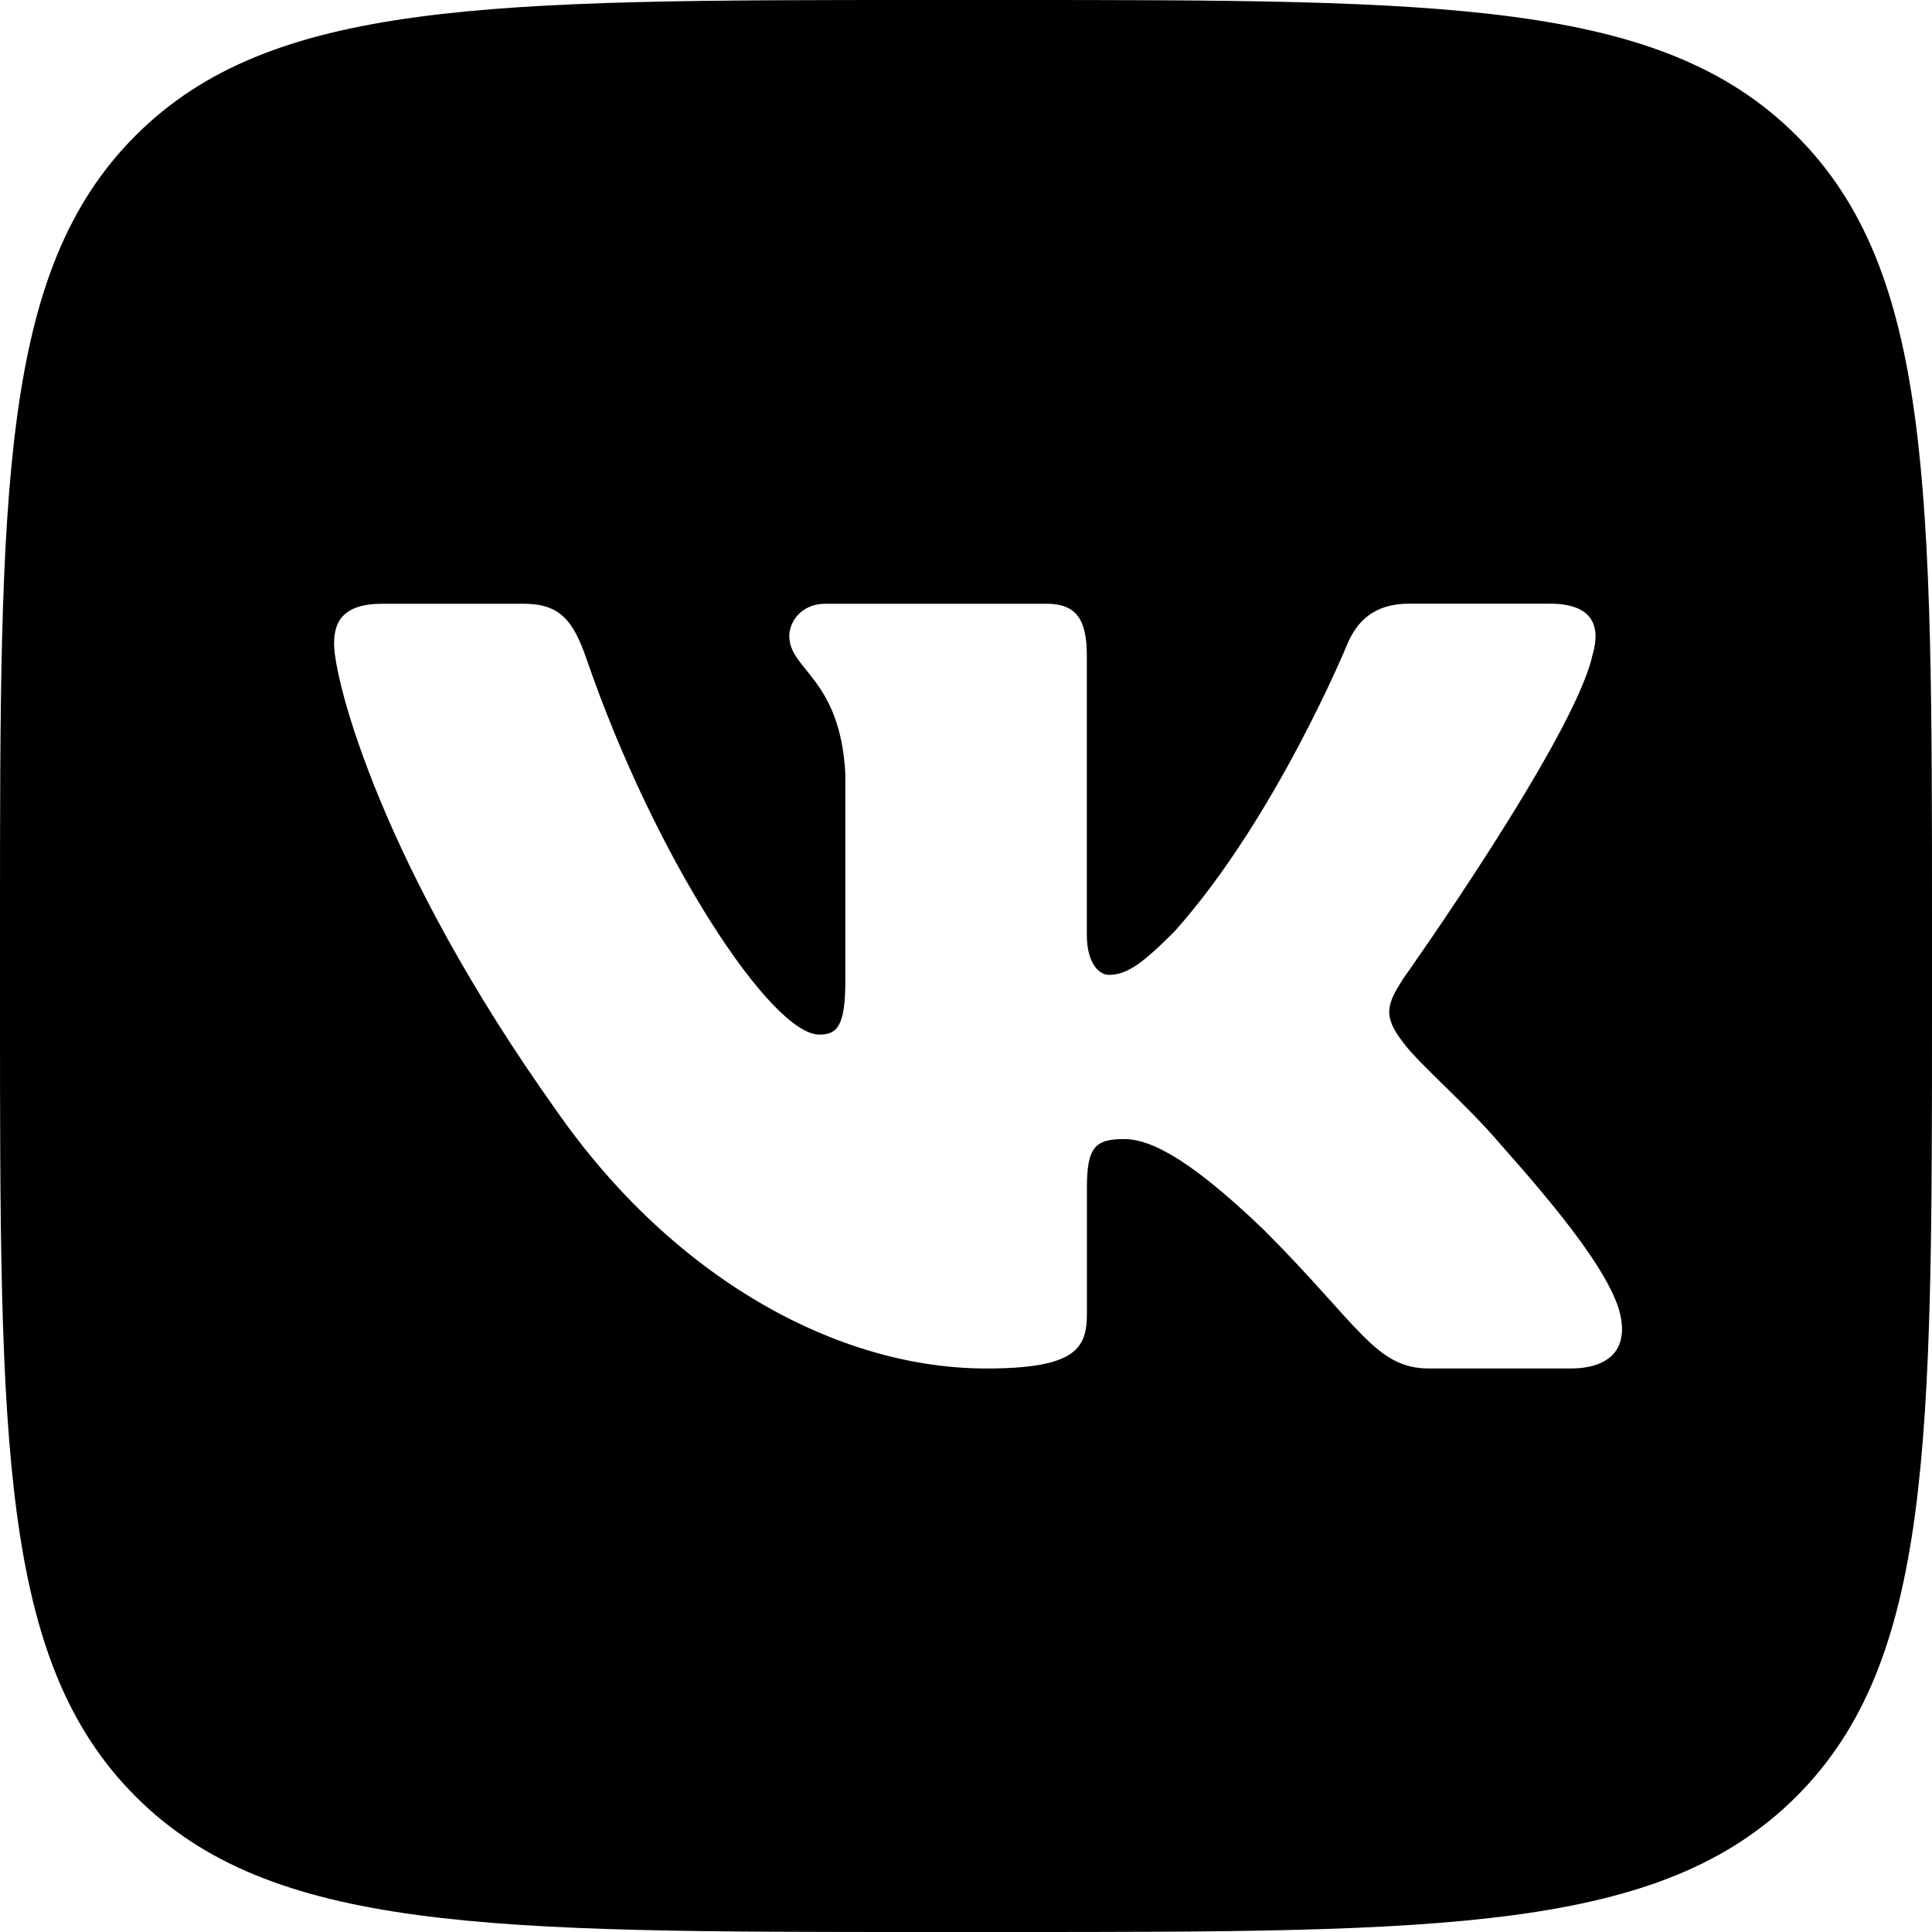
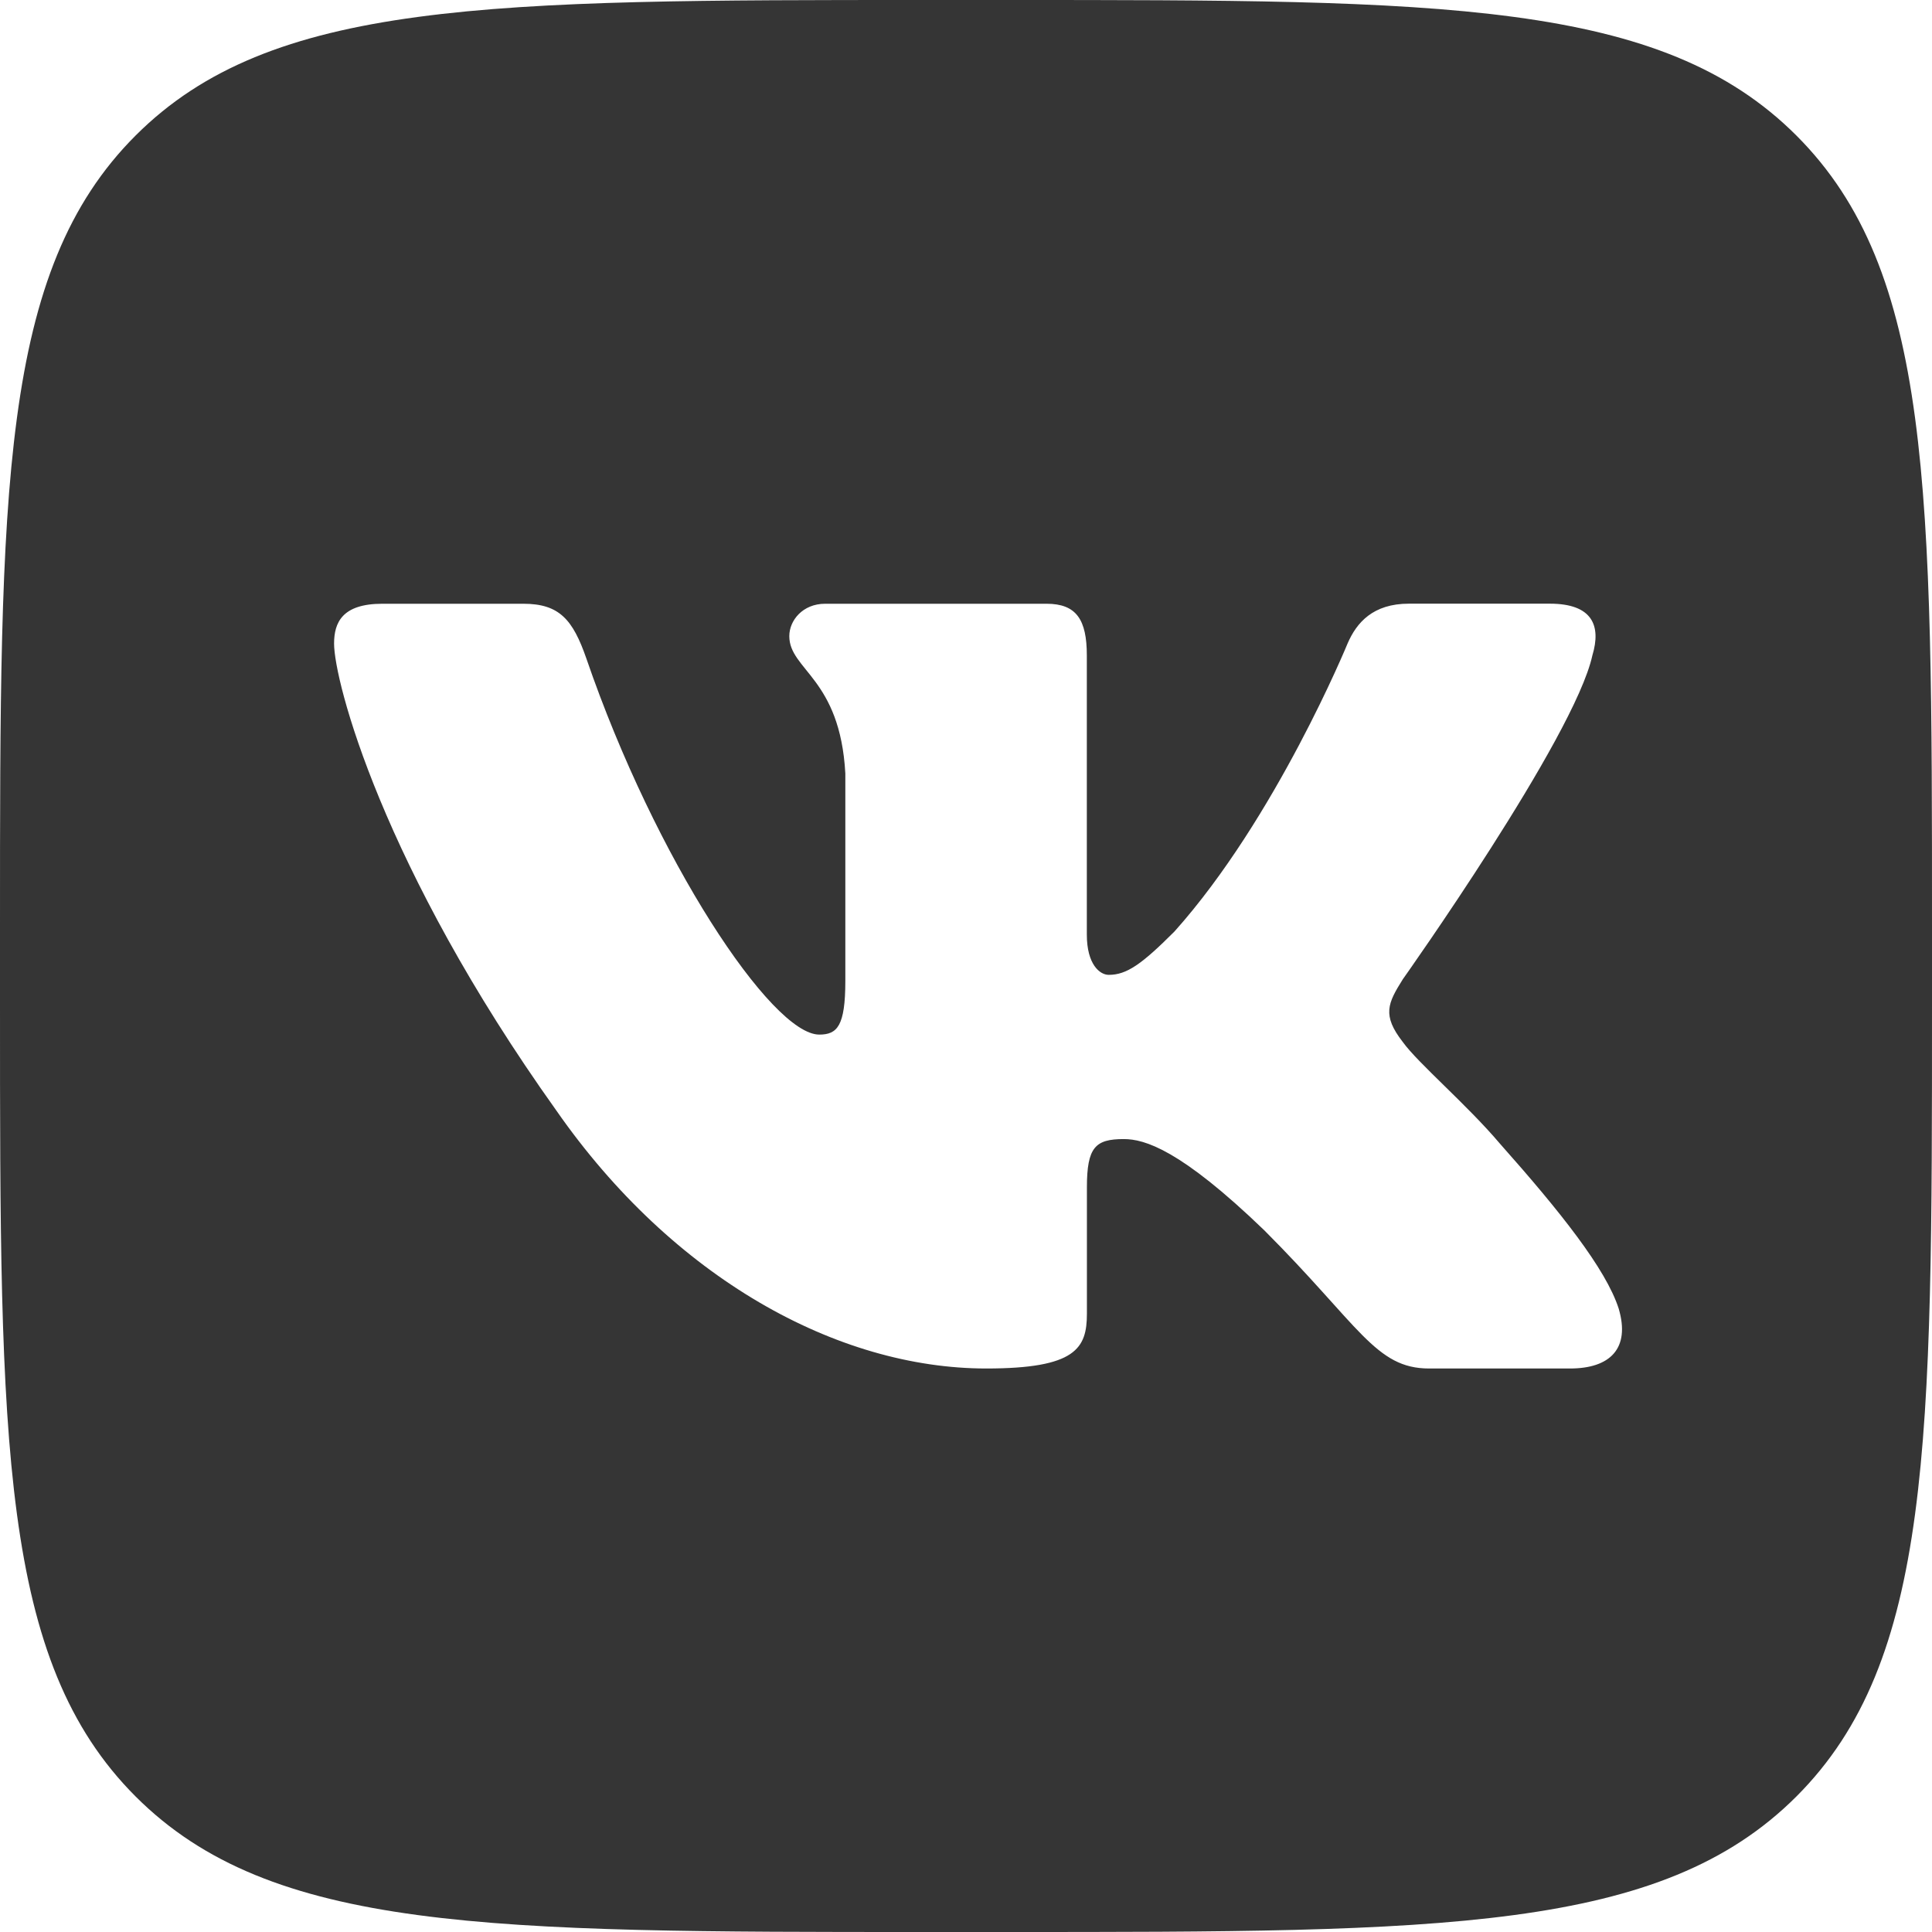
<svg xmlns="http://www.w3.org/2000/svg" version="1.1" id="Capa_1" x="0px" y="0px" viewBox="0 0 24 24" style="enable-background:new 0 0 24 24;" xml:space="preserve" width="512" height="512">
  <g>
-     <path d="M22.316,1.684C20.632,0,17.921,0,12.5,0h-1C6.079,0,3.368,0,1.684,1.684C0,3.368,0,6.079,0,11.5v1   c0,5.421,0,8.131,1.684,9.816S6.079,24,11.5,24h1c5.421,0,8.131,0,9.816-1.684C24,20.632,24,17.921,24,12.5v-1   C24,6.079,24,3.368,22.316,1.684z M19.503,17h-1.75c-0.667,0-0.863-0.532-2.05-1.719c-1.039-1.001-1.484-1.131-1.743-1.131   c-0.353,0-0.458,0.1-0.458,0.6v1.569c0,0.43-0.137,0.681-1.25,0.681c-1.854,0-3.892-1.126-5.339-3.202   c-2.17-3.041-2.763-5.34-2.763-5.803c0-0.26,0.1-0.495,0.6-0.495h1.751c0.447,0,0.615,0.196,0.783,0.68   c0.856,2.493,2.3,4.672,2.893,4.672c0.222,0,0.324-0.103,0.324-0.667V9.608c-0.065-1.186-0.696-1.284-0.696-1.706   c0-0.195,0.167-0.402,0.445-0.402h2.751c0.371,0,0.5,0.198,0.5,0.643v3.467c0,0.37,0.161,0.5,0.272,0.5   c0.223,0,0.408-0.13,0.816-0.538c1.261-1.409,2.151-3.578,2.151-3.578c0.112-0.26,0.316-0.495,0.762-0.495h1.75   c0.529,0,0.641,0.272,0.529,0.643c-0.223,1.02-2.355,4.023-2.355,4.023c-0.186,0.297-0.26,0.445,0,0.779   c0.186,0.26,0.797,0.779,1.205,1.261c0.752,0.846,1.319,1.559,1.477,2.051C20.254,16.75,20.003,17,19.503,17z" />
+     <path fill="#353535" d="M22.316,1.684C20.632,0,17.921,0,12.5,0h-1C6.079,0,3.368,0,1.684,1.684C0,3.368,0,6.079,0,11.5v1   c0,5.421,0,8.131,1.684,9.816S6.079,24,11.5,24h1c5.421,0,8.131,0,9.816-1.684C24,20.632,24,17.921,24,12.5v-1   C24,6.079,24,3.368,22.316,1.684z M19.503,17h-1.75c-0.667,0-0.863-0.532-2.05-1.719c-1.039-1.001-1.484-1.131-1.743-1.131   c-0.353,0-0.458,0.1-0.458,0.6v1.569c0,0.43-0.137,0.681-1.25,0.681c-1.854,0-3.892-1.126-5.339-3.202   c-2.17-3.041-2.763-5.34-2.763-5.803c0-0.26,0.1-0.495,0.6-0.495h1.751c0.447,0,0.615,0.196,0.783,0.68   c0.856,2.493,2.3,4.672,2.893,4.672c0.222,0,0.324-0.103,0.324-0.667V9.608c-0.065-1.186-0.696-1.284-0.696-1.706   c0-0.195,0.167-0.402,0.445-0.402h2.751c0.371,0,0.5,0.198,0.5,0.643v3.467c0,0.37,0.161,0.5,0.272,0.5   c0.223,0,0.408-0.13,0.816-0.538c1.261-1.409,2.151-3.578,2.151-3.578c0.112-0.26,0.316-0.495,0.762-0.495h1.75   c0.529,0,0.641,0.272,0.529,0.643c-0.223,1.02-2.355,4.023-2.355,4.023c-0.186,0.297-0.26,0.445,0,0.779   c0.186,0.26,0.797,0.779,1.205,1.261c0.752,0.846,1.319,1.559,1.477,2.051C20.254,16.75,20.003,17,19.503,17z" />
  </g>
</svg>
